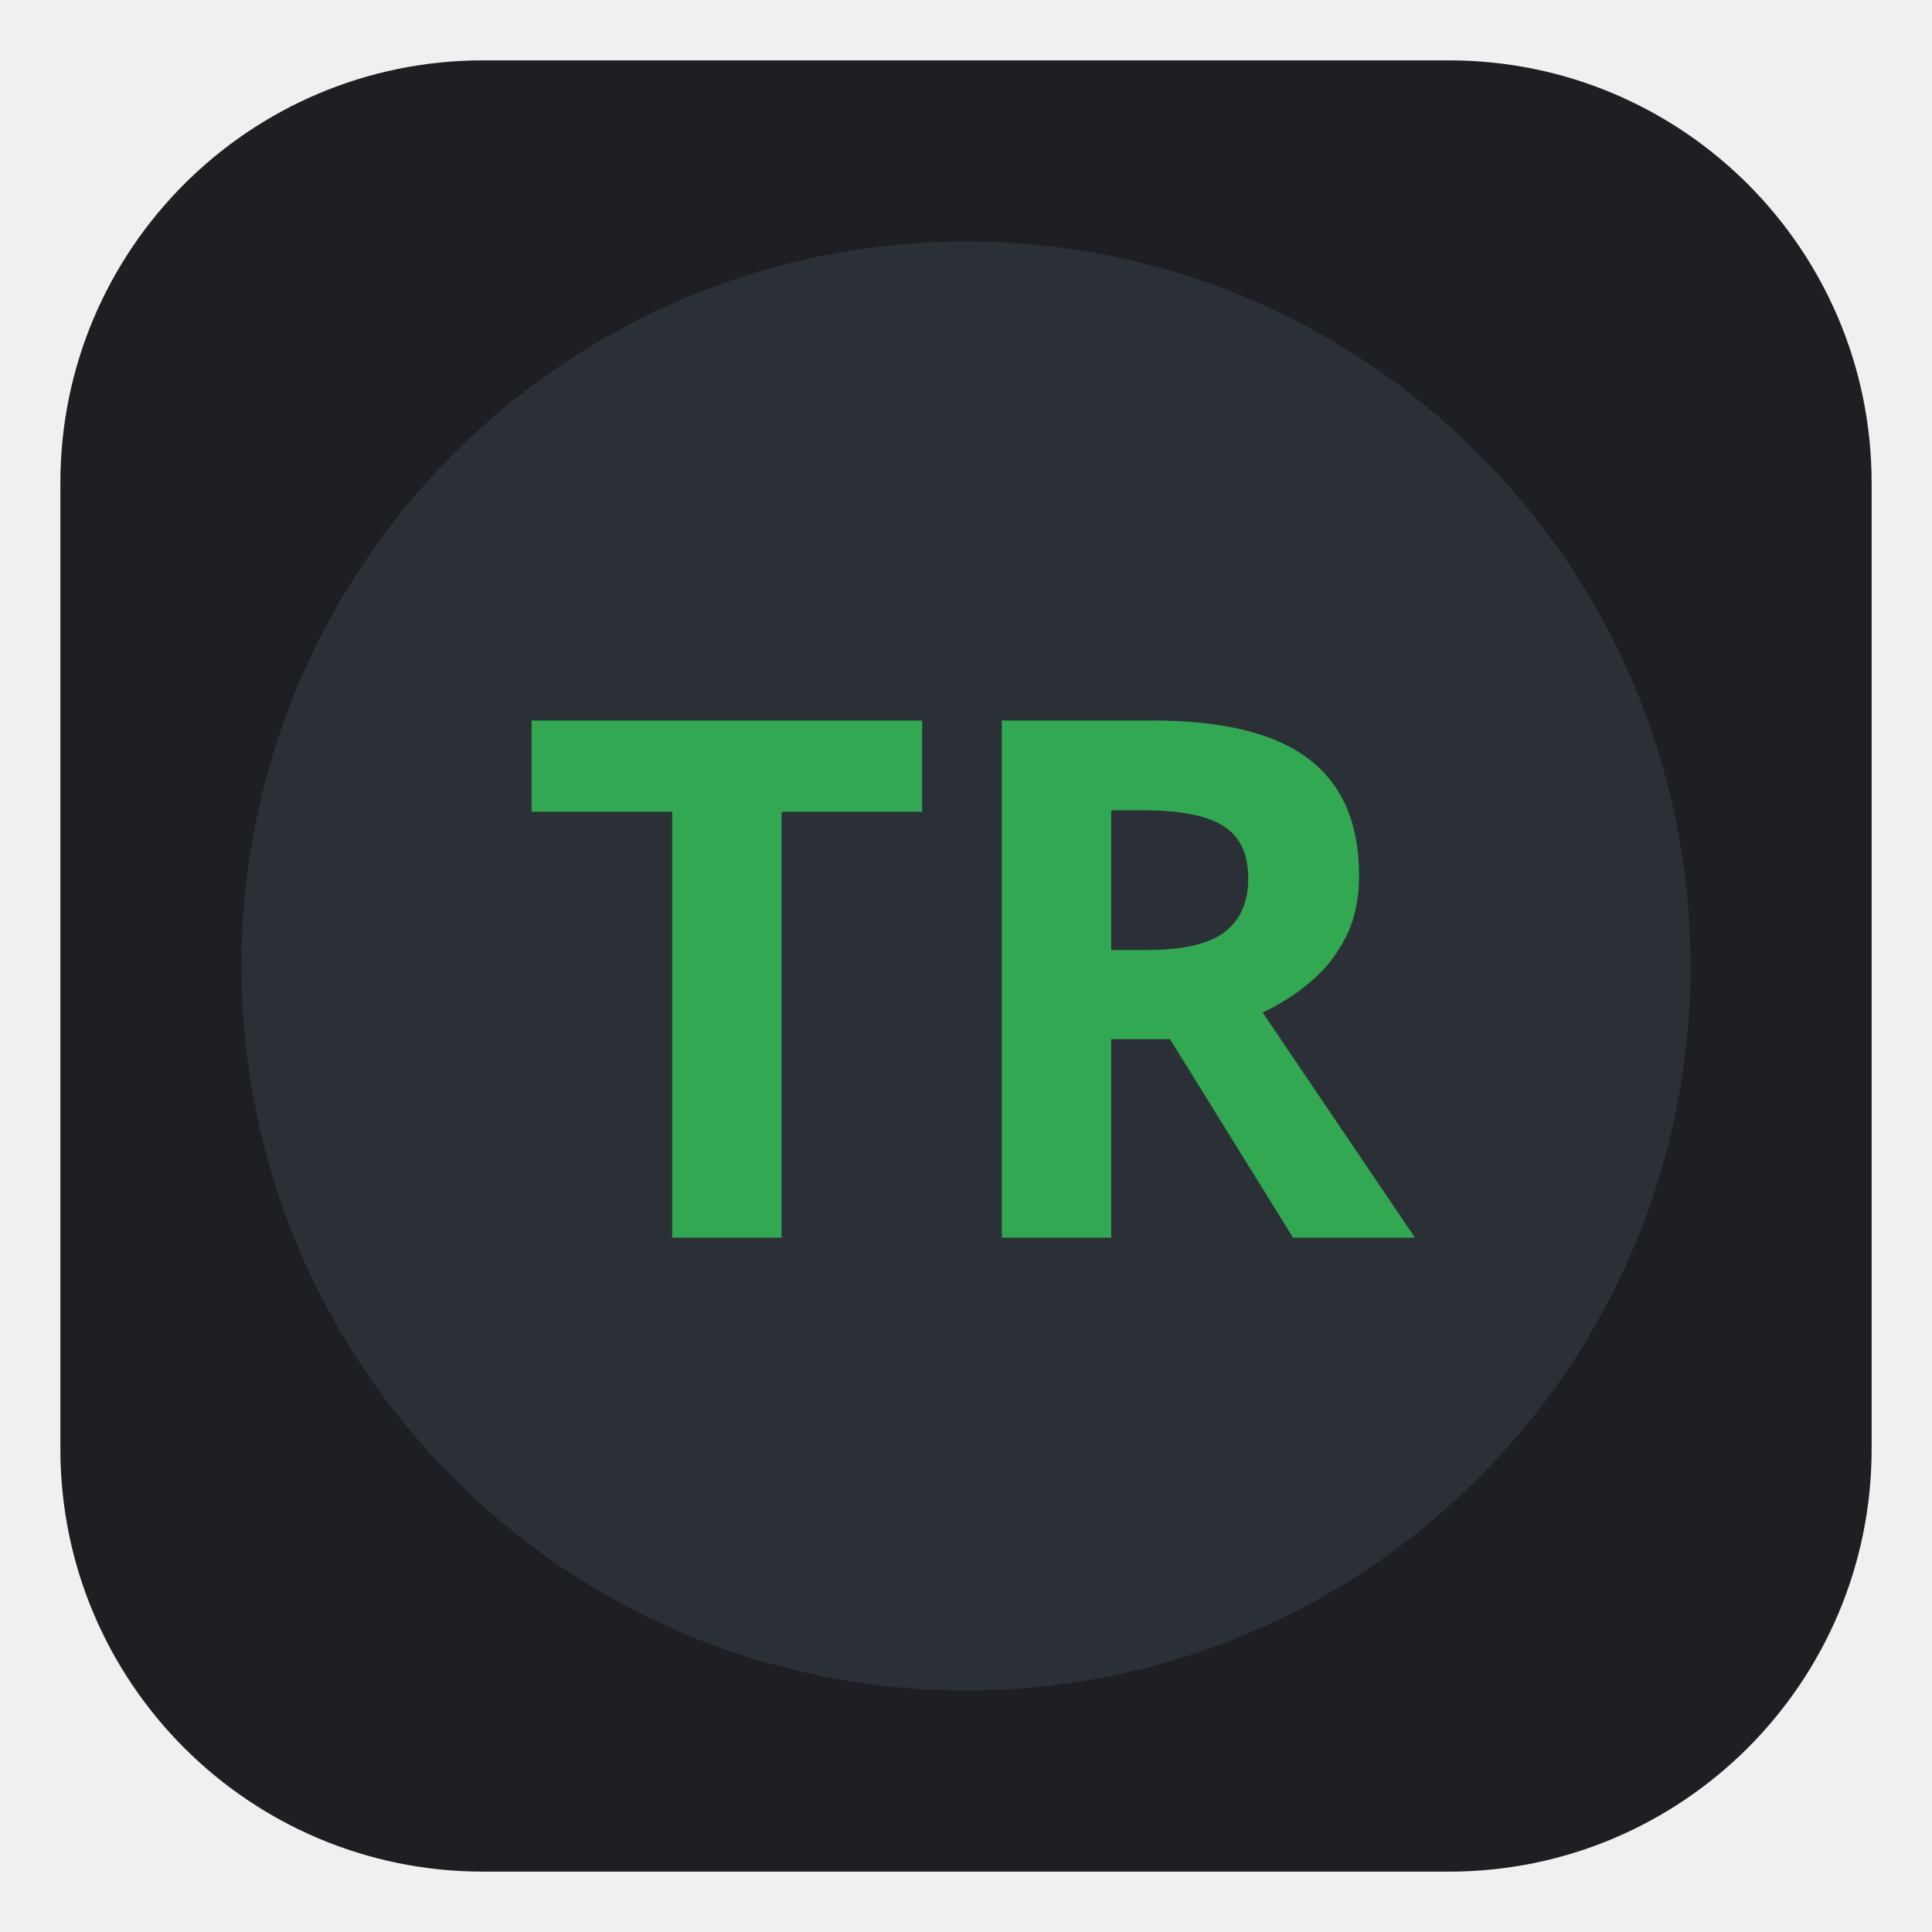
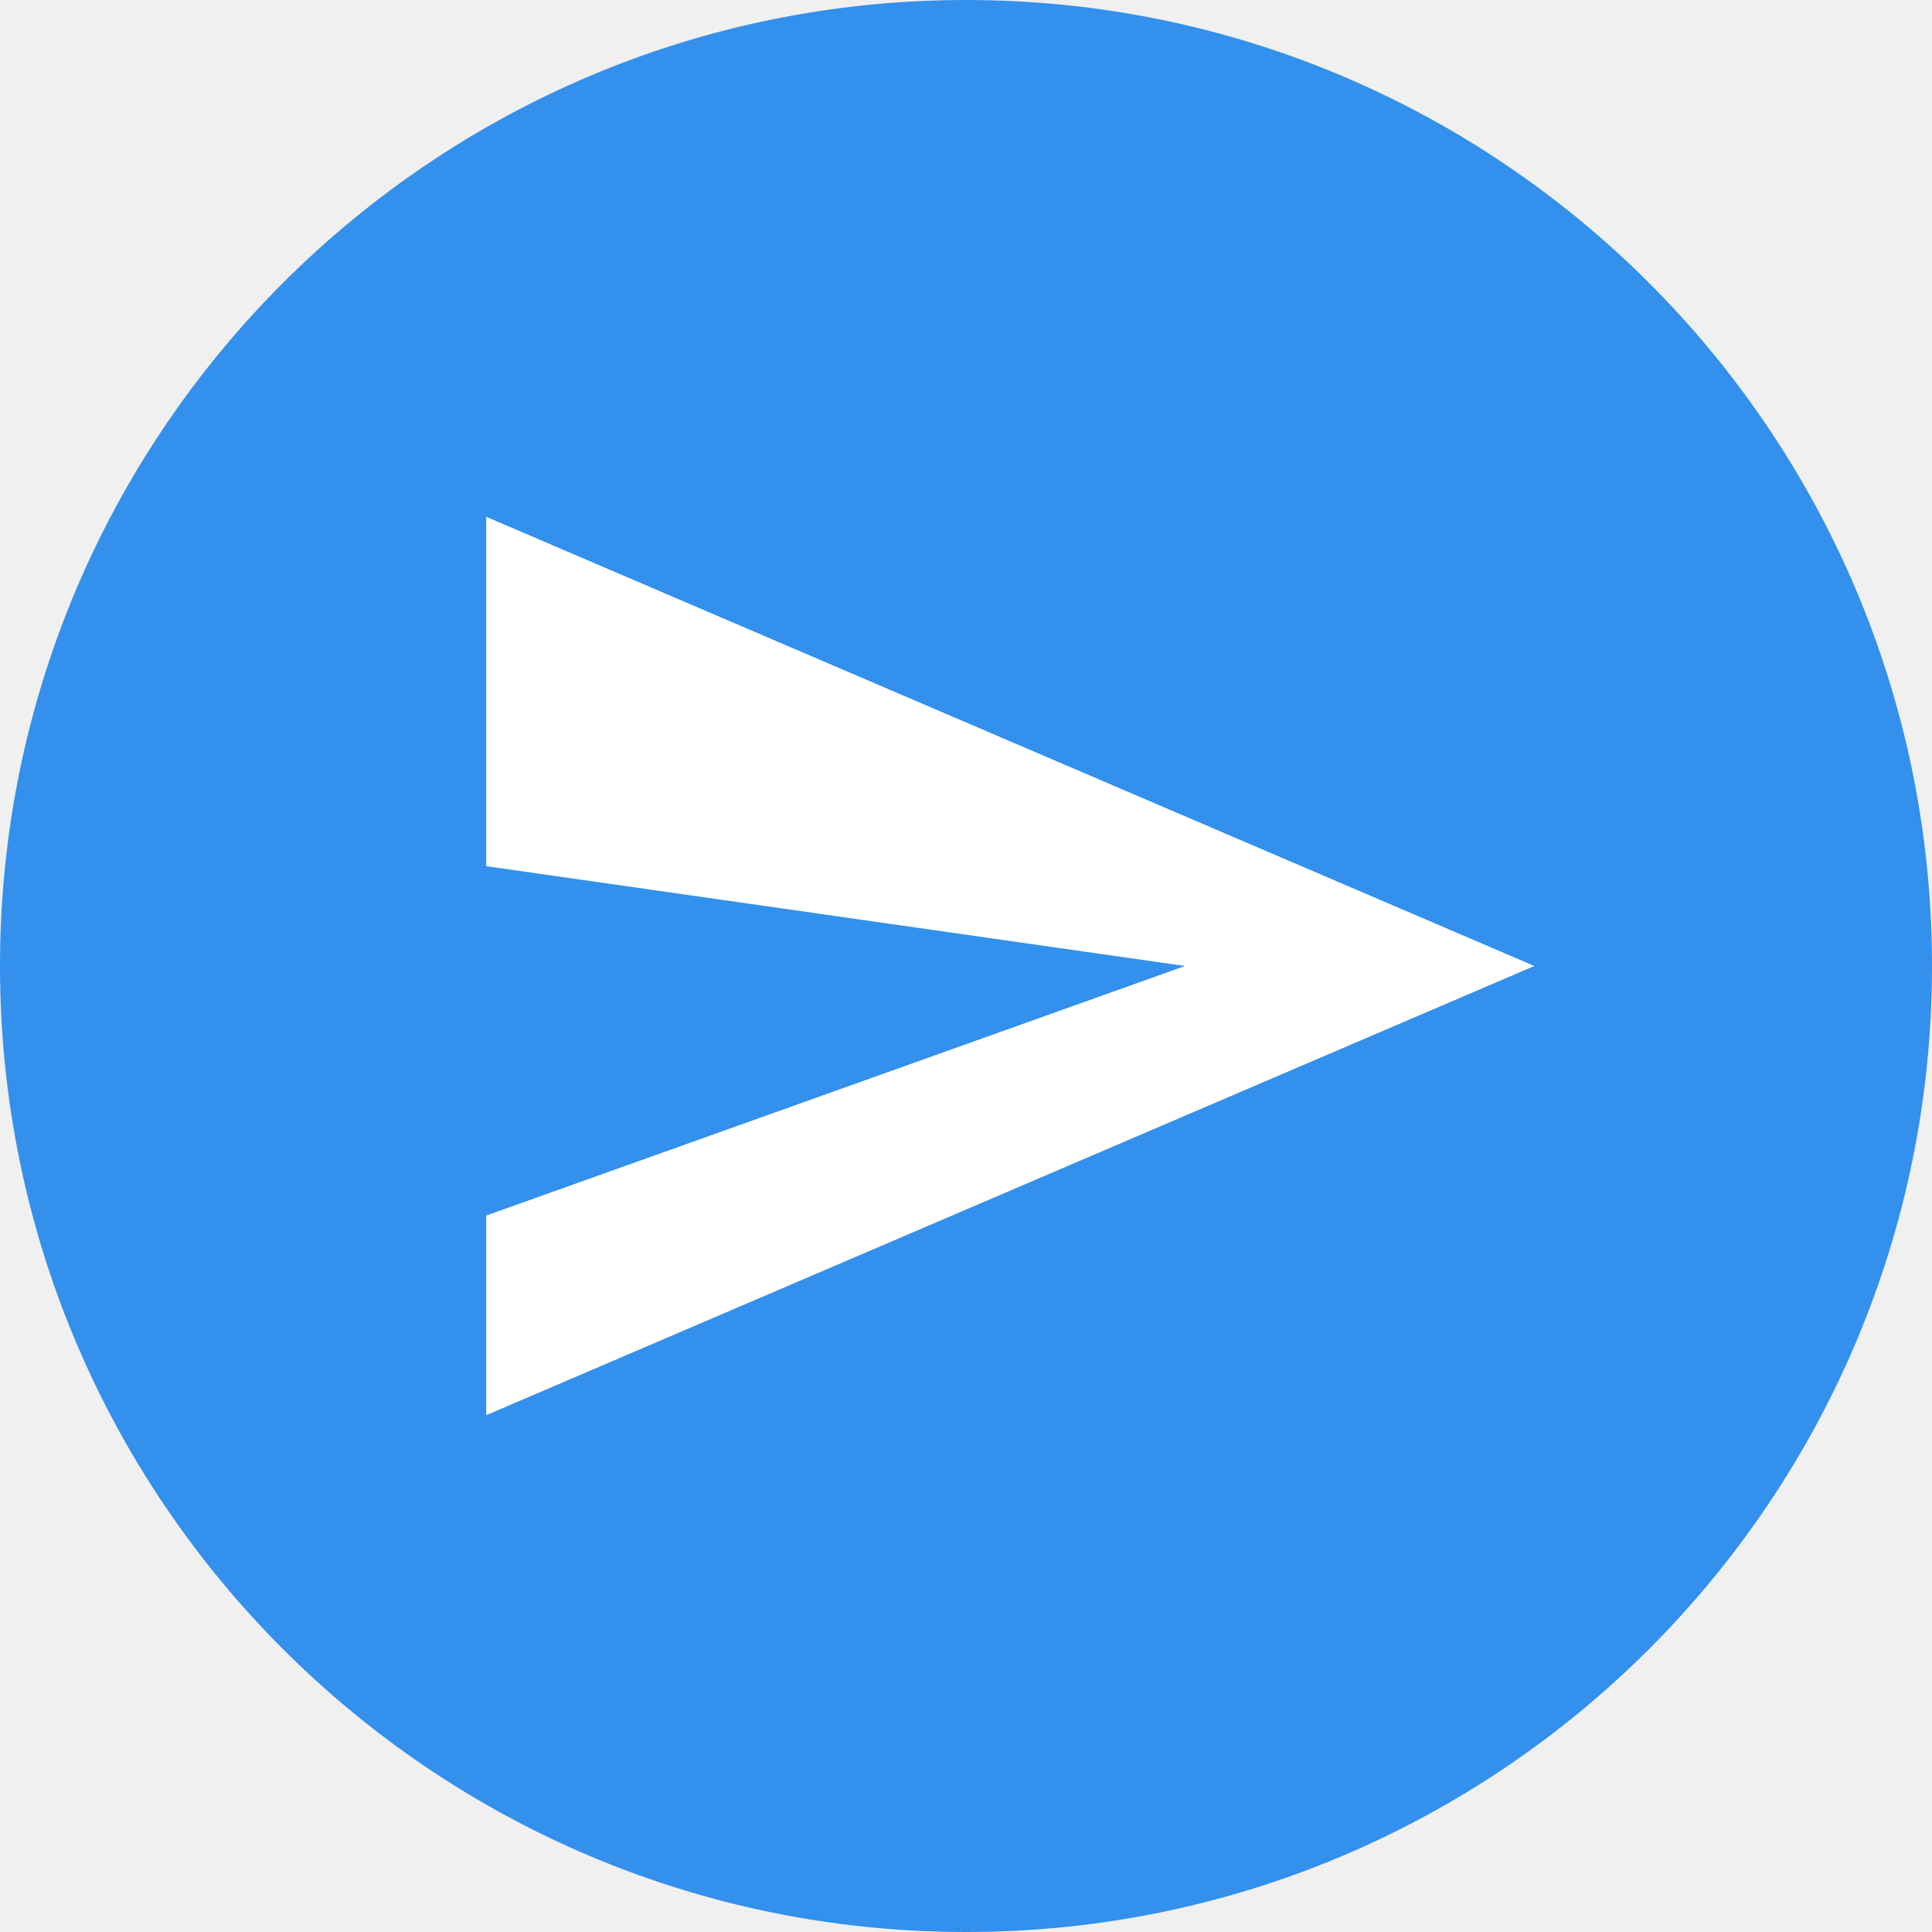
- <svg xmlns="http://www.w3.org/2000/svg" width="128" height="128">
-   <rect x="4" y="4" width="120" height="120" rx="28" fill="#1e1f22" />
-   <circle cx="64" cy="64" r="48" fill="#2b2f36" />
-   <text x="64" y="82" font-family="sans-serif" font-size="48" font-weight="bold" fill="#32a852" text-anchor="middle">TR</text>
+ <svg xmlns="http://www.w3.org/2000/svg" width="128" height="128" viewBox="0 0 128 128">
+   <circle cx="64" cy="64" r="64" fill="#3390ec" />
+   <path transform="translate(25.6 24.32) scale(3.30667)" d="M2 21 L23 12 L2 3 L2 10 L16 12 L2 17 Z" fill="#ffffff" />
</svg>
